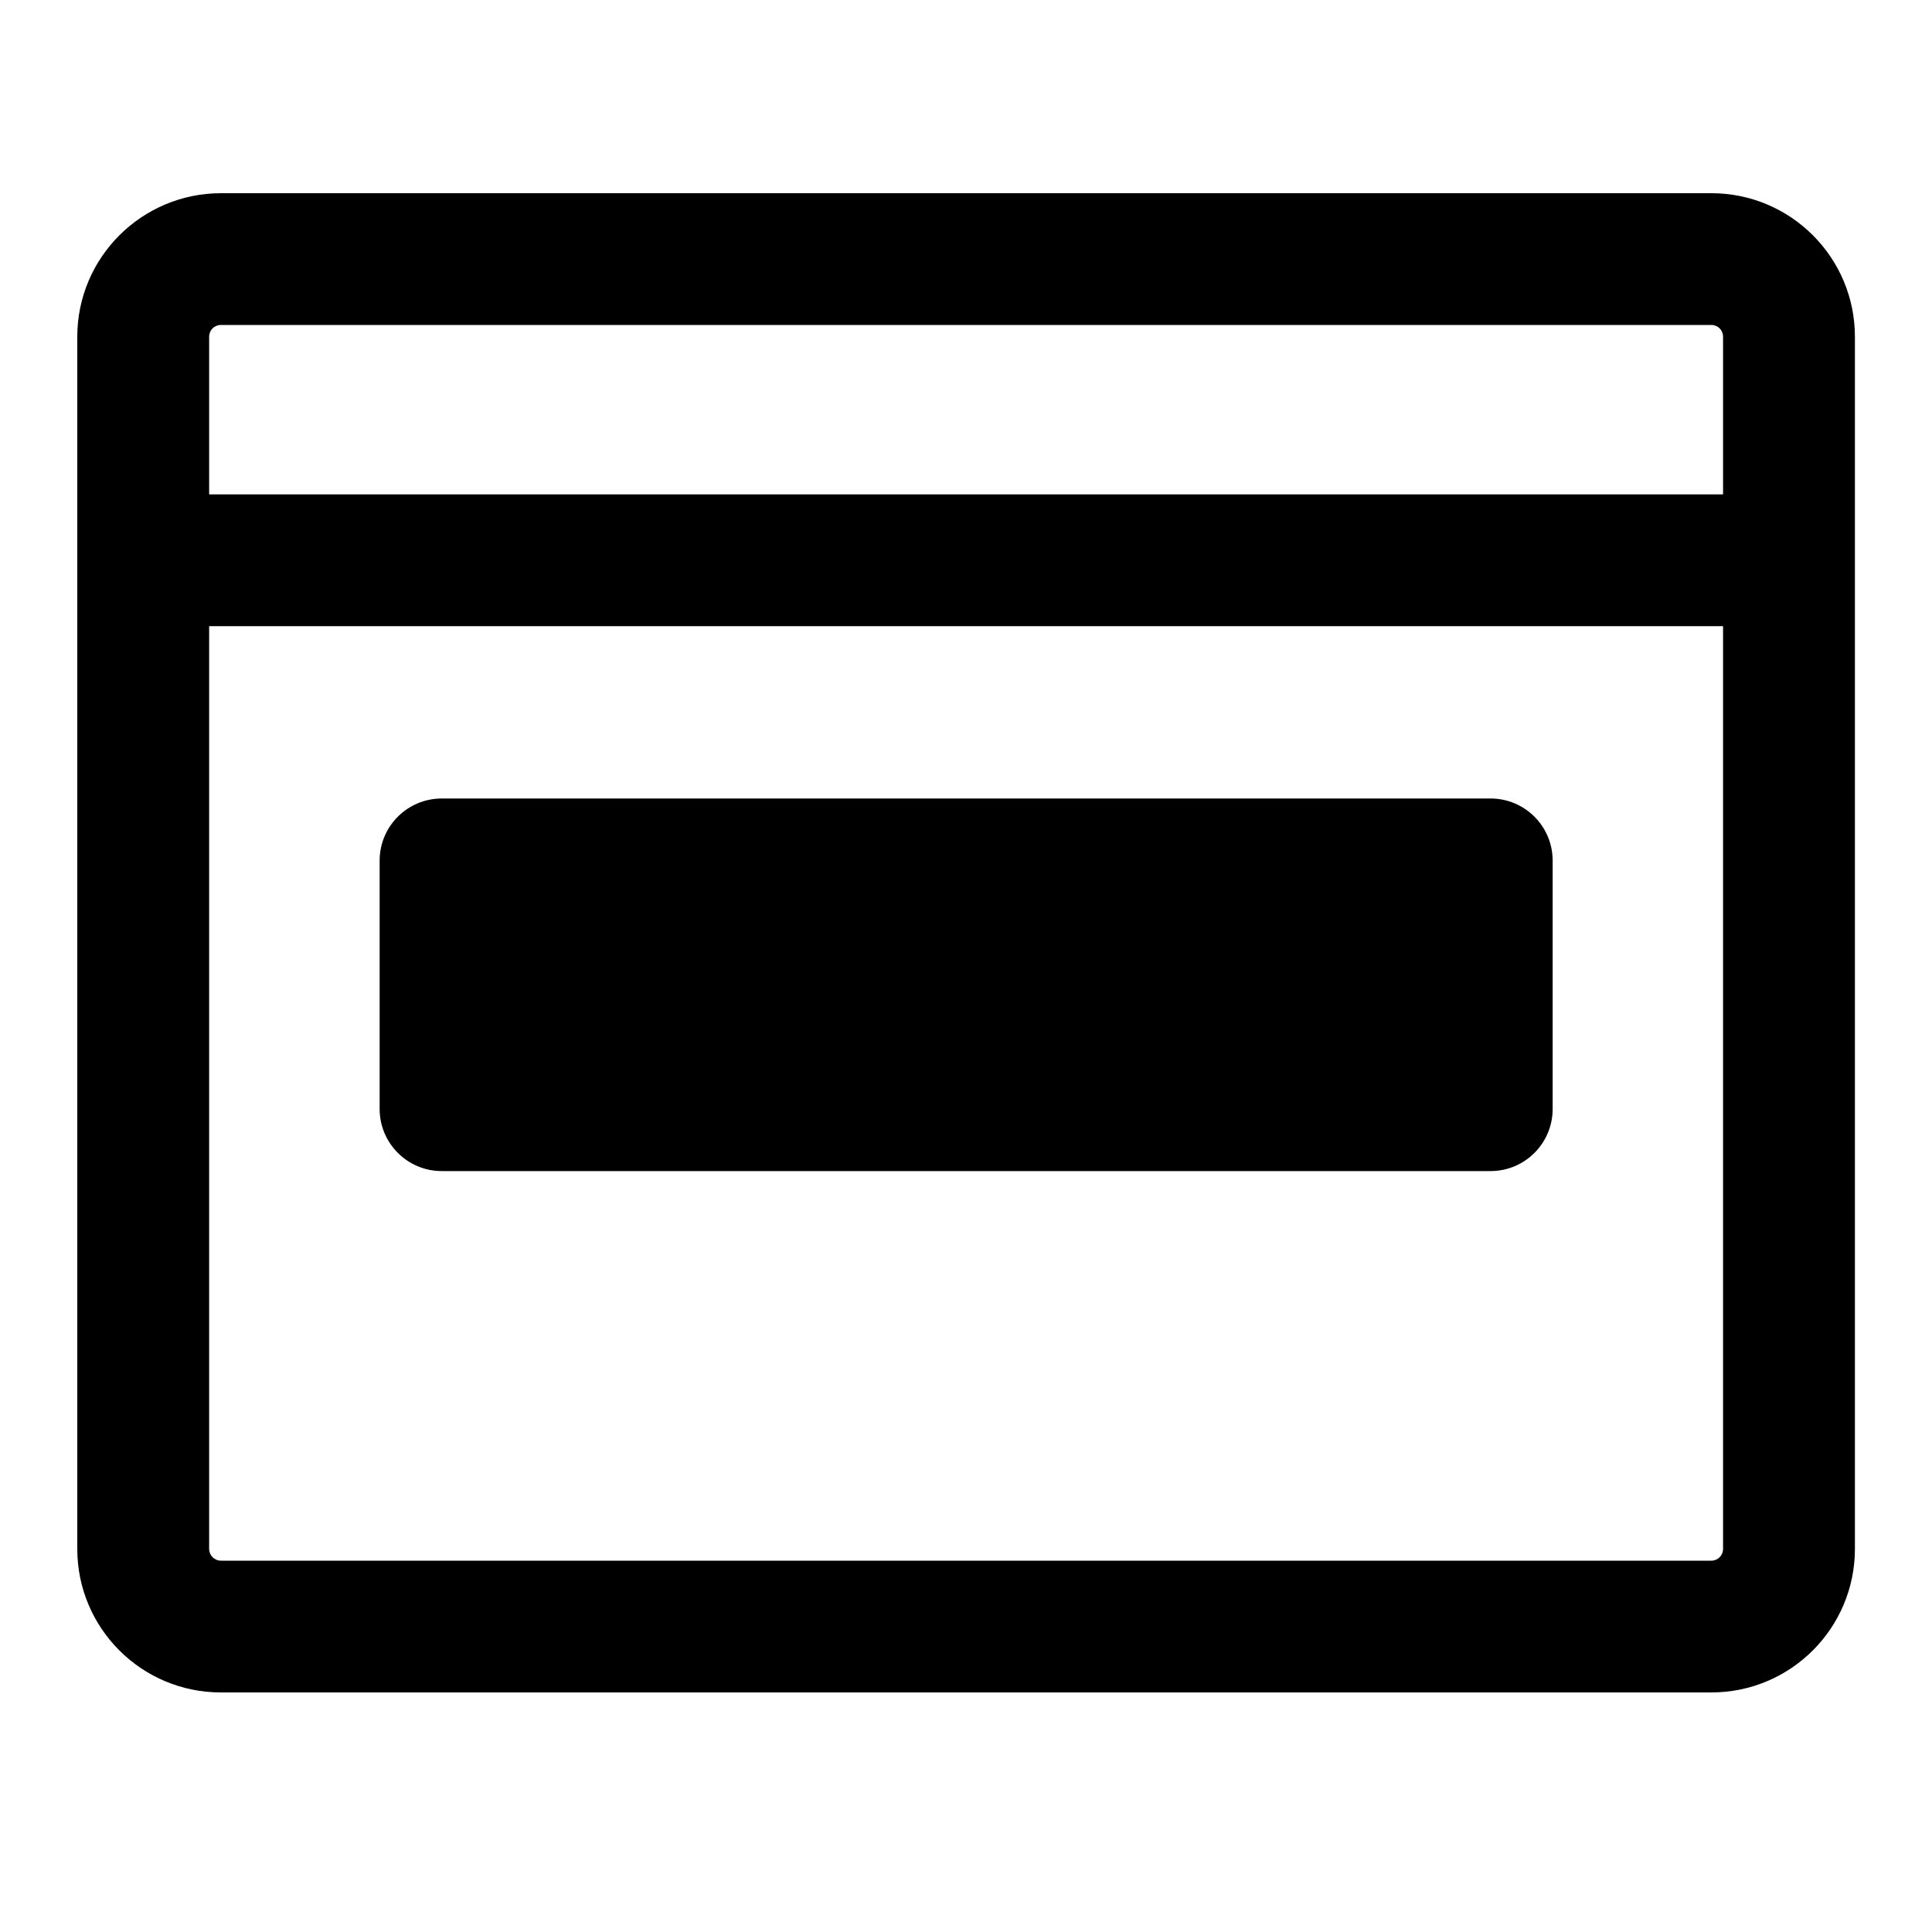
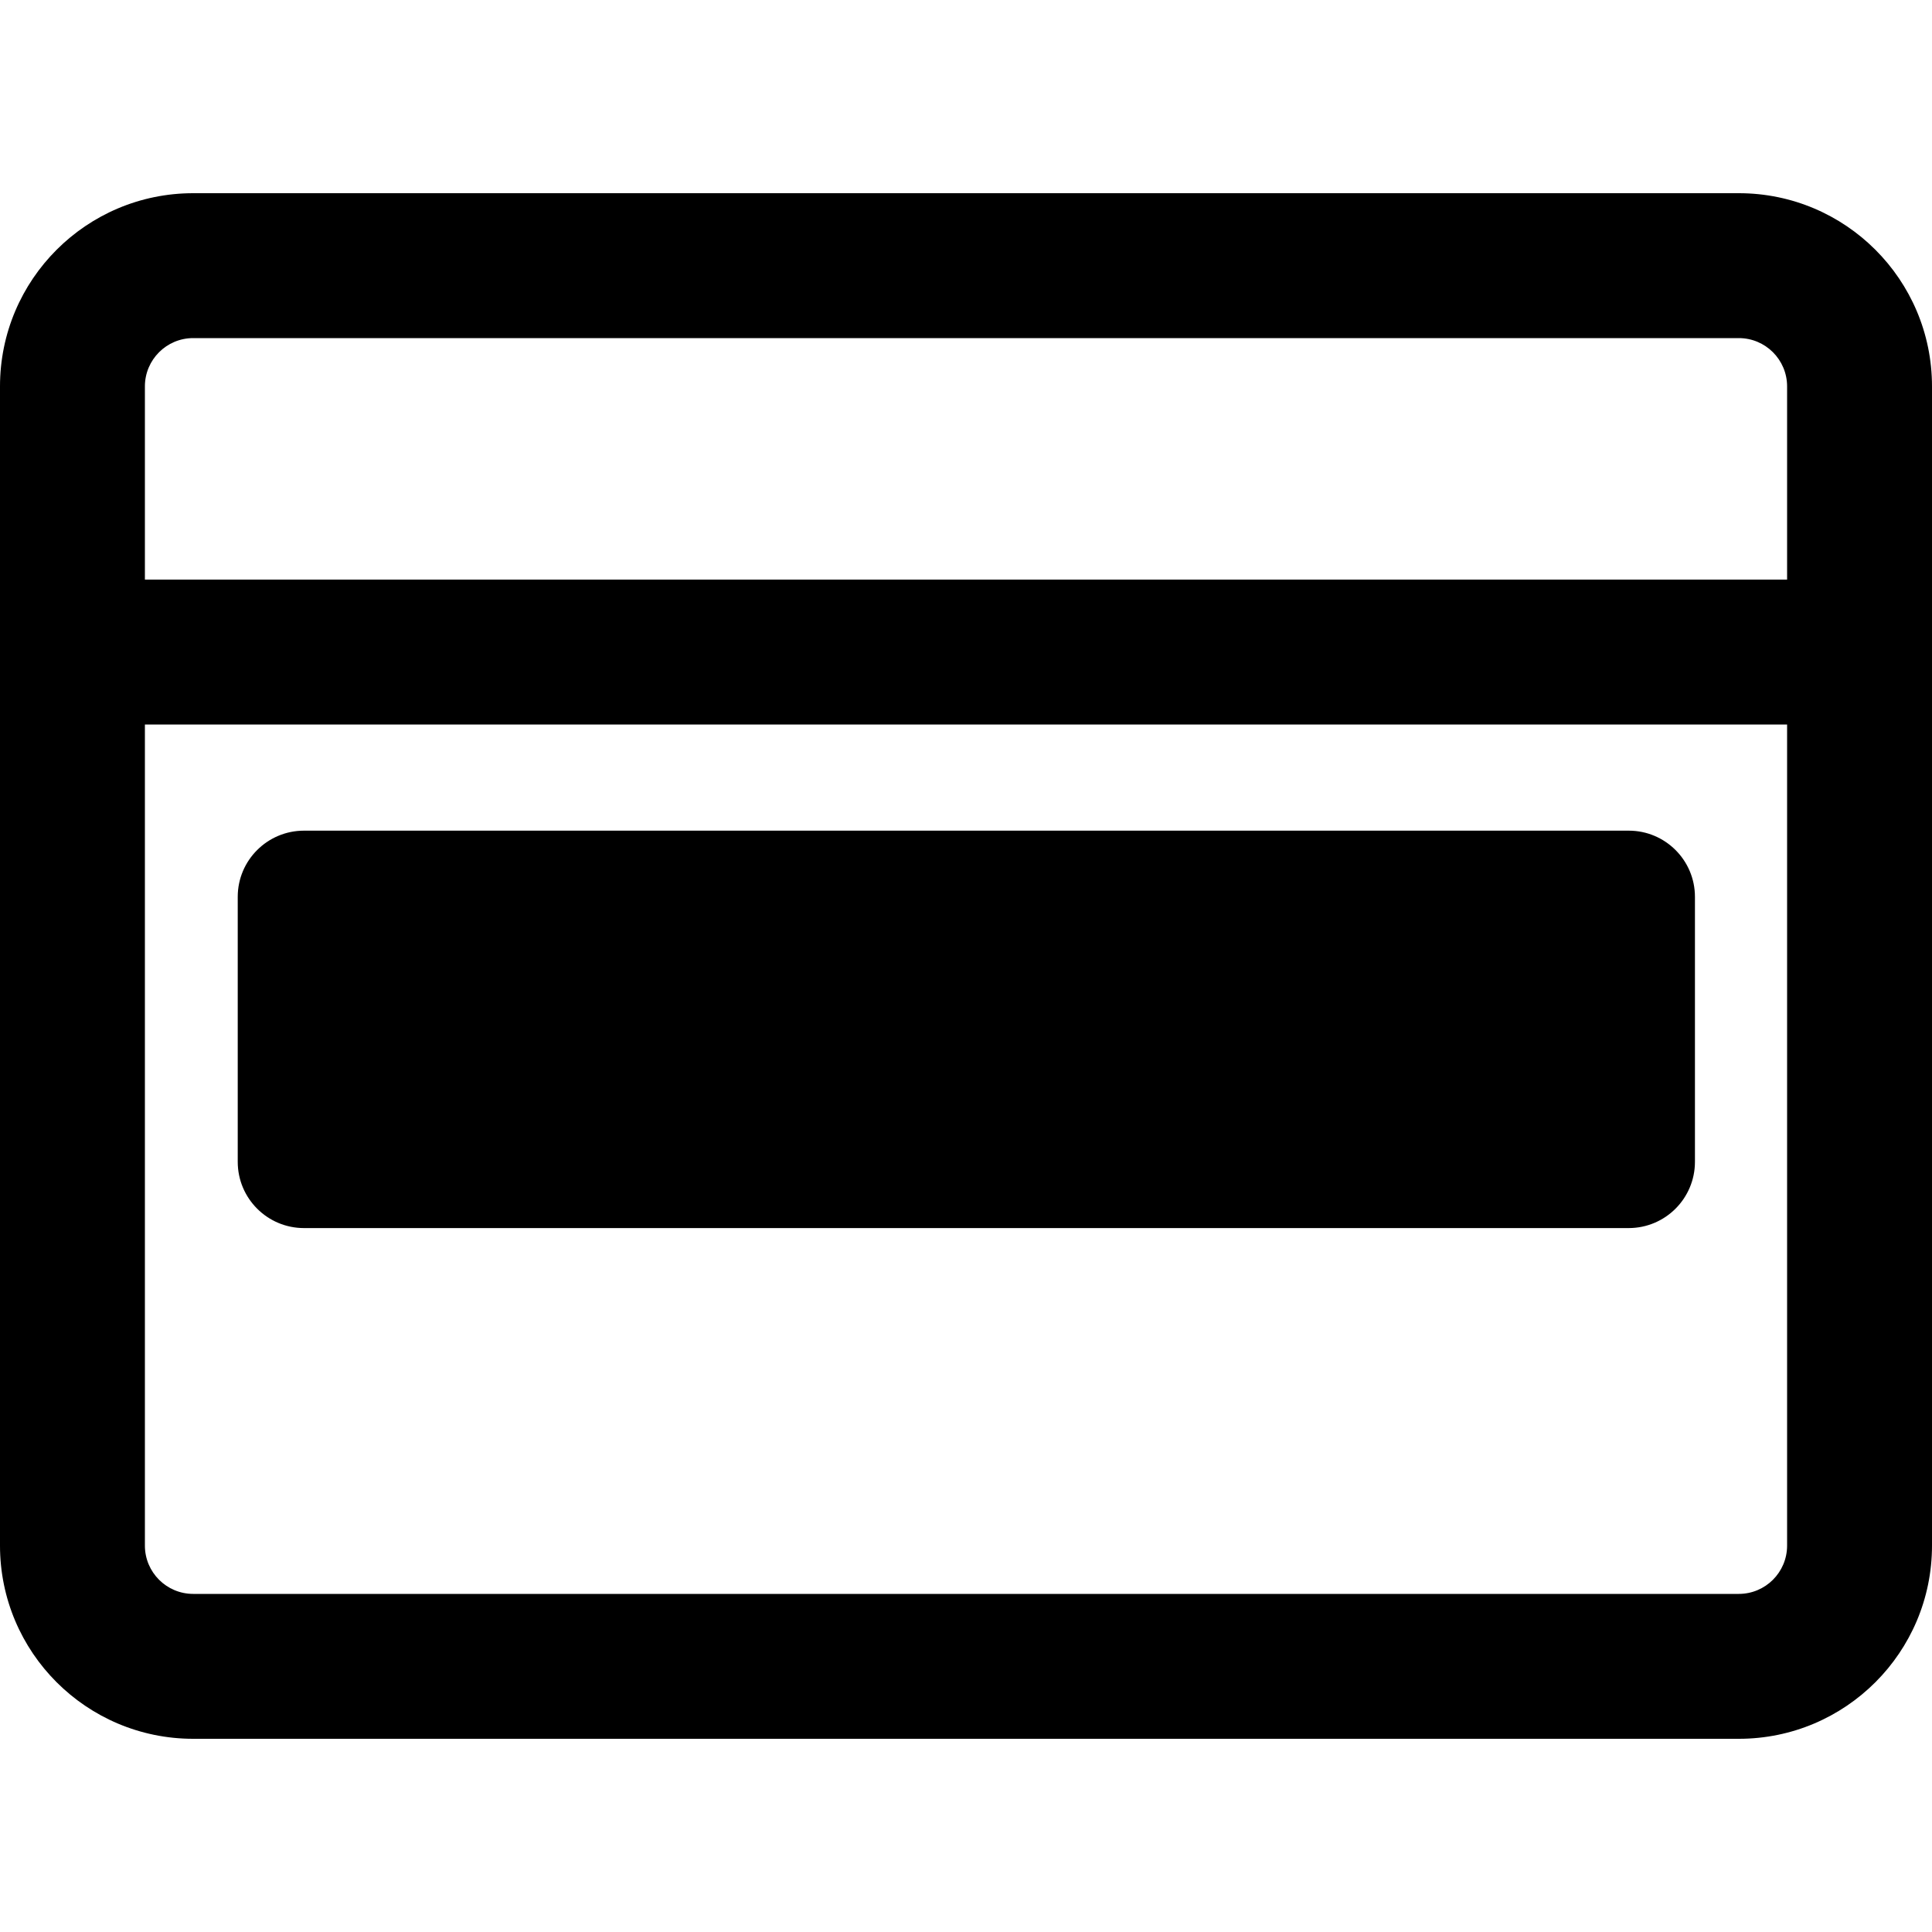
<svg xmlns="http://www.w3.org/2000/svg" width="20" height="20" fill="currentColor" viewBox="0 0 20 20">
-   <path d="M4.573 8.266a.643.643 0 0 0-.643.642v2.572c0 .355.288.643.643.643H15.43a.643.643 0 0 0 .643-.643V8.908a.643.643 0 0 0-.643-.642H4.573Z" />
-   <path fill-rule="evenodd" d="M.8 3.486C.8 2.666 1.467 2 2.288 2h15.428c.82 0 1.486.665 1.486 1.486v12.548c0 .82-.665 1.486-1.486 1.486H2.287A1.486 1.486 0 0 1 .8 16.034V3.486Zm16.915-.122H2.287a.121.121 0 0 0-.122.122v1.632h15.672V3.486a.121.121 0 0 0-.122-.122ZM2.165 6.482v9.552c0 .067.054.122.122.122h15.428a.121.121 0 0 0 .122-.122V6.482H2.165Z" clip-rule="evenodd" />
+   <path d="M2.461 9.284c0-.378.307-.685.686-.685h13.714c.378 0 .685.307.685.685v2.743a.686.686 0 0 1-.685.686H3.147a.686.686 0 0 1-.686-.686V9.284Z" />
+   <path fill-rule="evenodd" d="M20 4a2 2 0 0 0-2-2H2a2 2 0 0 0-2 2v12a2 2 0 0 0 2 2h16a2 2 0 0 0 2-2V4Zm-1.5 12V7.5h-17V16a.5.5 0 0 0 .5.5h16a.5.5 0 0 0 .5-.5Zm0-12v2h-17V4a.5.5 0 0 1 .5-.5h16a.5.5 0 0 1 .5.5Z" clip-rule="evenodd" />
</svg>
